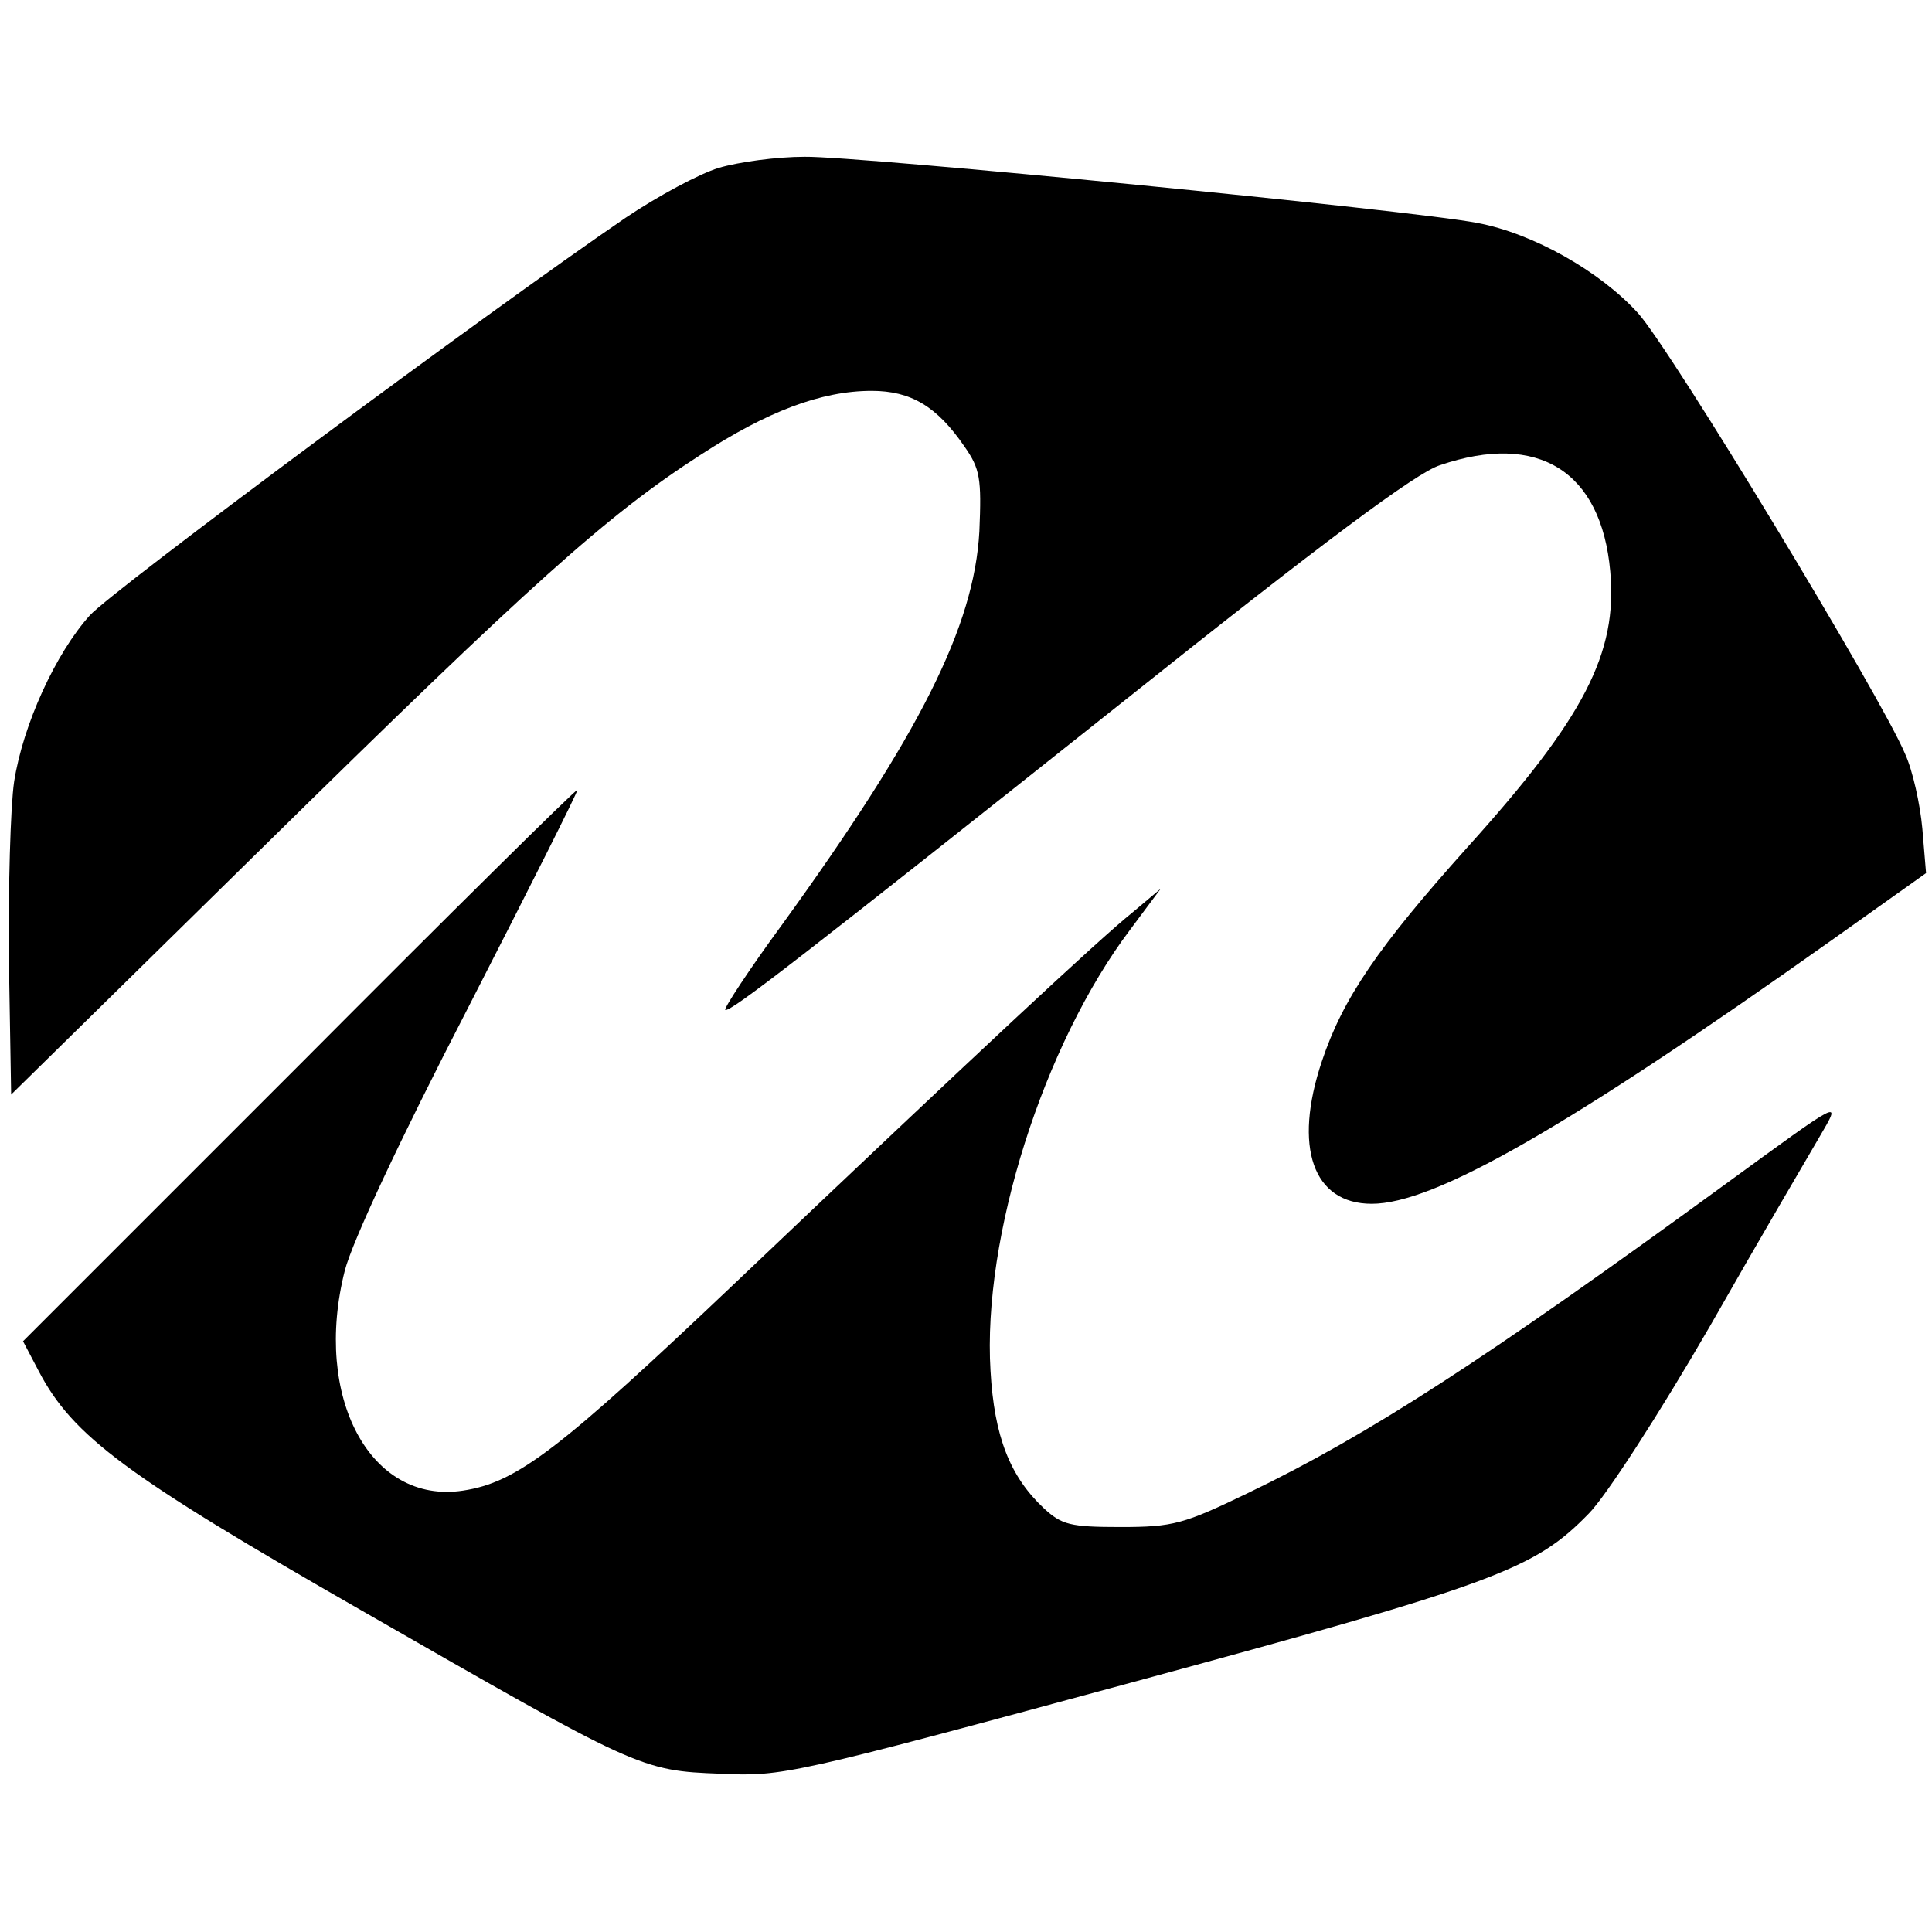
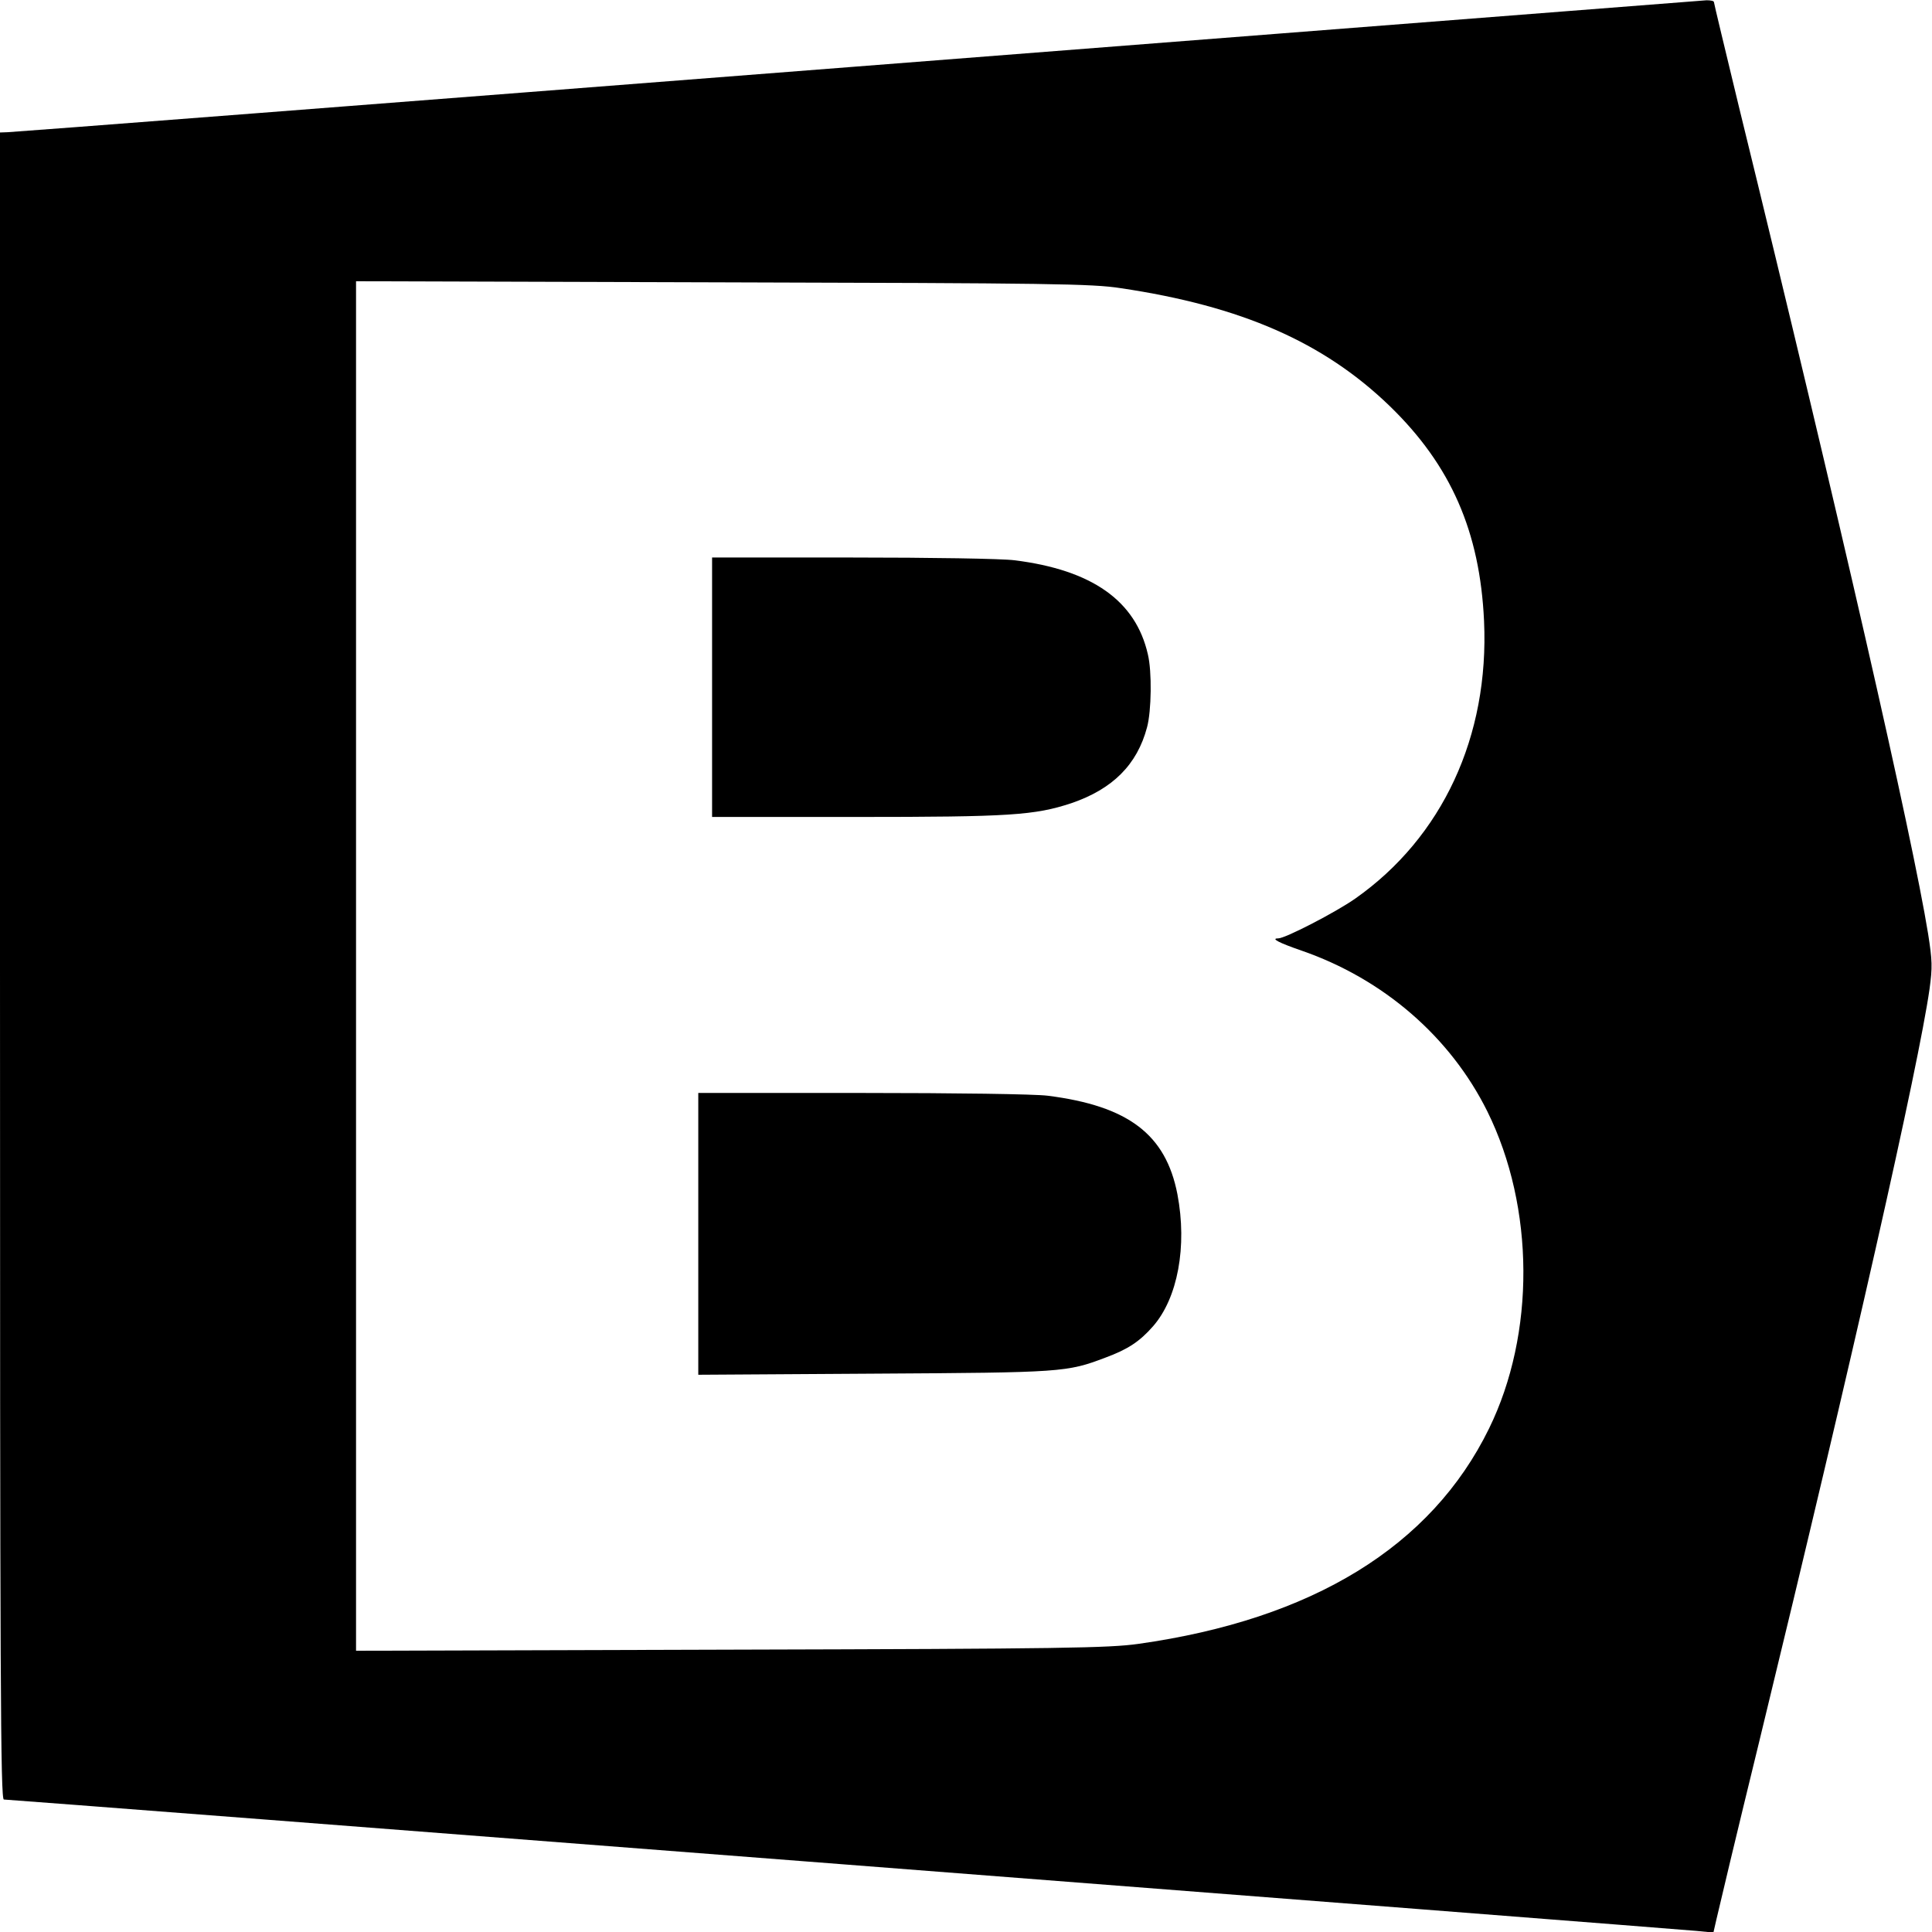
- <svg xmlns="http://www.w3.org/2000/svg" version="1.0" width="260pt" height="260pt" viewBox="0 0 260 260" preserveAspectRatio="xMidYMid meet">
-   <g transform="translate(0,260) scale(0.1,-0.1)" fill="#000000" stroke="none">
-     <path d="M967 2374 c-26 -8 -82 -38 -125 -67 -186 -127 -690 -501 -721 -535 -46 -51 -90 -147 -102 -224 -5 -34 -8 -144 -7 -242 l3 -179 340 334 c360 354 462 446 588 527 89 58 162 86 230 86 53 0 88 -21 125 -75 21 -30 23 -43 20 -114 -7 -128 -80 -273 -266 -530 -44 -60 -78 -112 -76 -114 5 -5 108 75 537 416 267 213 393 307 425 317 132 45 217 -8 229 -143 10 -110 -35 -197 -192 -371 -121 -135 -168 -204 -196 -288 -39 -116 -12 -192 67 -192 84 0 261 101 618 354 l128 91 -5 60 c-3 33 -13 78 -23 100 -31 75 -316 546 -360 594 -51 56 -141 107 -216 121 -87 17 -832 90 -905 89 -38 0 -89 -7 -116 -15z" />
-     <path d="M403 1167 l-372 -372 21 -40 c46 -88 118 -141 434 -322 373 -214 376 -216 484 -220 83 -4 96 -1 550 122 494 134 545 153 618 228 23 23 96 136 163 252 66 116 133 230 147 254 31 53 34 54 -128 -64 -321 -234 -478 -336 -640 -414 -87 -42 -101 -46 -172 -46 -68 0 -79 3 -103 25 -46 43 -67 97 -72 185 -11 180 71 439 188 594 l41 55 -38 -32 c-45 -36 -210 -190 -533 -497 -238 -226 -295 -270 -368 -281 -125 -19 -202 126 -159 296 10 39 74 176 166 354 82 160 148 291 147 293 -2 1 -170 -165 -374 -370z" />
+ <svg xmlns="http://www.w3.org/2000/svg" version="1.0" width="700pt" height="700pt" viewBox="0 0 700 700" preserveAspectRatio="xMidYMid meet">
+   <g transform="translate(0,700) scale(0.1,-0.1)" fill="#000000" stroke="none">
+     <path d="M3105 6759 c-1677 -131 -3062 -238 -3077 -238 l-28 -1 0 -3020 c0 -2611 2 -3020 14 -3020 23 0 6063 -469 6132 -476 l62 -6 11 48 c6 27 75 317 155 644 342 1406 577 2447 617 2726 11 80 10 104 -5 200 -58 358 -322 1513 -686 2999 -49 203 -90 373 -90 377 0 5 -12 7 -27 7 -16 -1 -1400 -109 -3078 -240z m955 -803 c438 -65 736 -196 975 -427 222 -215 327 -455 342 -779 19 -418 -151 -784 -467 -1006 -70 -49 -253 -144 -279 -144 -28 0 3 -16 84 -44 298 -103 540 -313 674 -583 172 -348 174 -806 6 -1149 -209 -427 -639 -691 -1270 -780 -107 -15 -269 -18 -1477 -21 l-1358 -4 0 2481 0 2481 1328 -4 c1190 -3 1339 -5 1442 -21z" />
+     <path d="M2580 4510 l0 -470 523 0 c556 0 646 6 779 50 149 51 238 139 274 275 16 59 18 202 3 264 -44 194 -202 306 -483 341 -45 6 -306 10 -588 10 l-508 0 0 -470z" />
+     <path d="M2530 2529 l0 -510 638 4 c682 4 697 5 837 58 81 30 124 58 173 114 89 102 124 289 88 478 -42 217 -178 320 -470 357 -46 6 -334 10 -673 10 l-593 0 0 -511z" />
  </g>
</svg>
